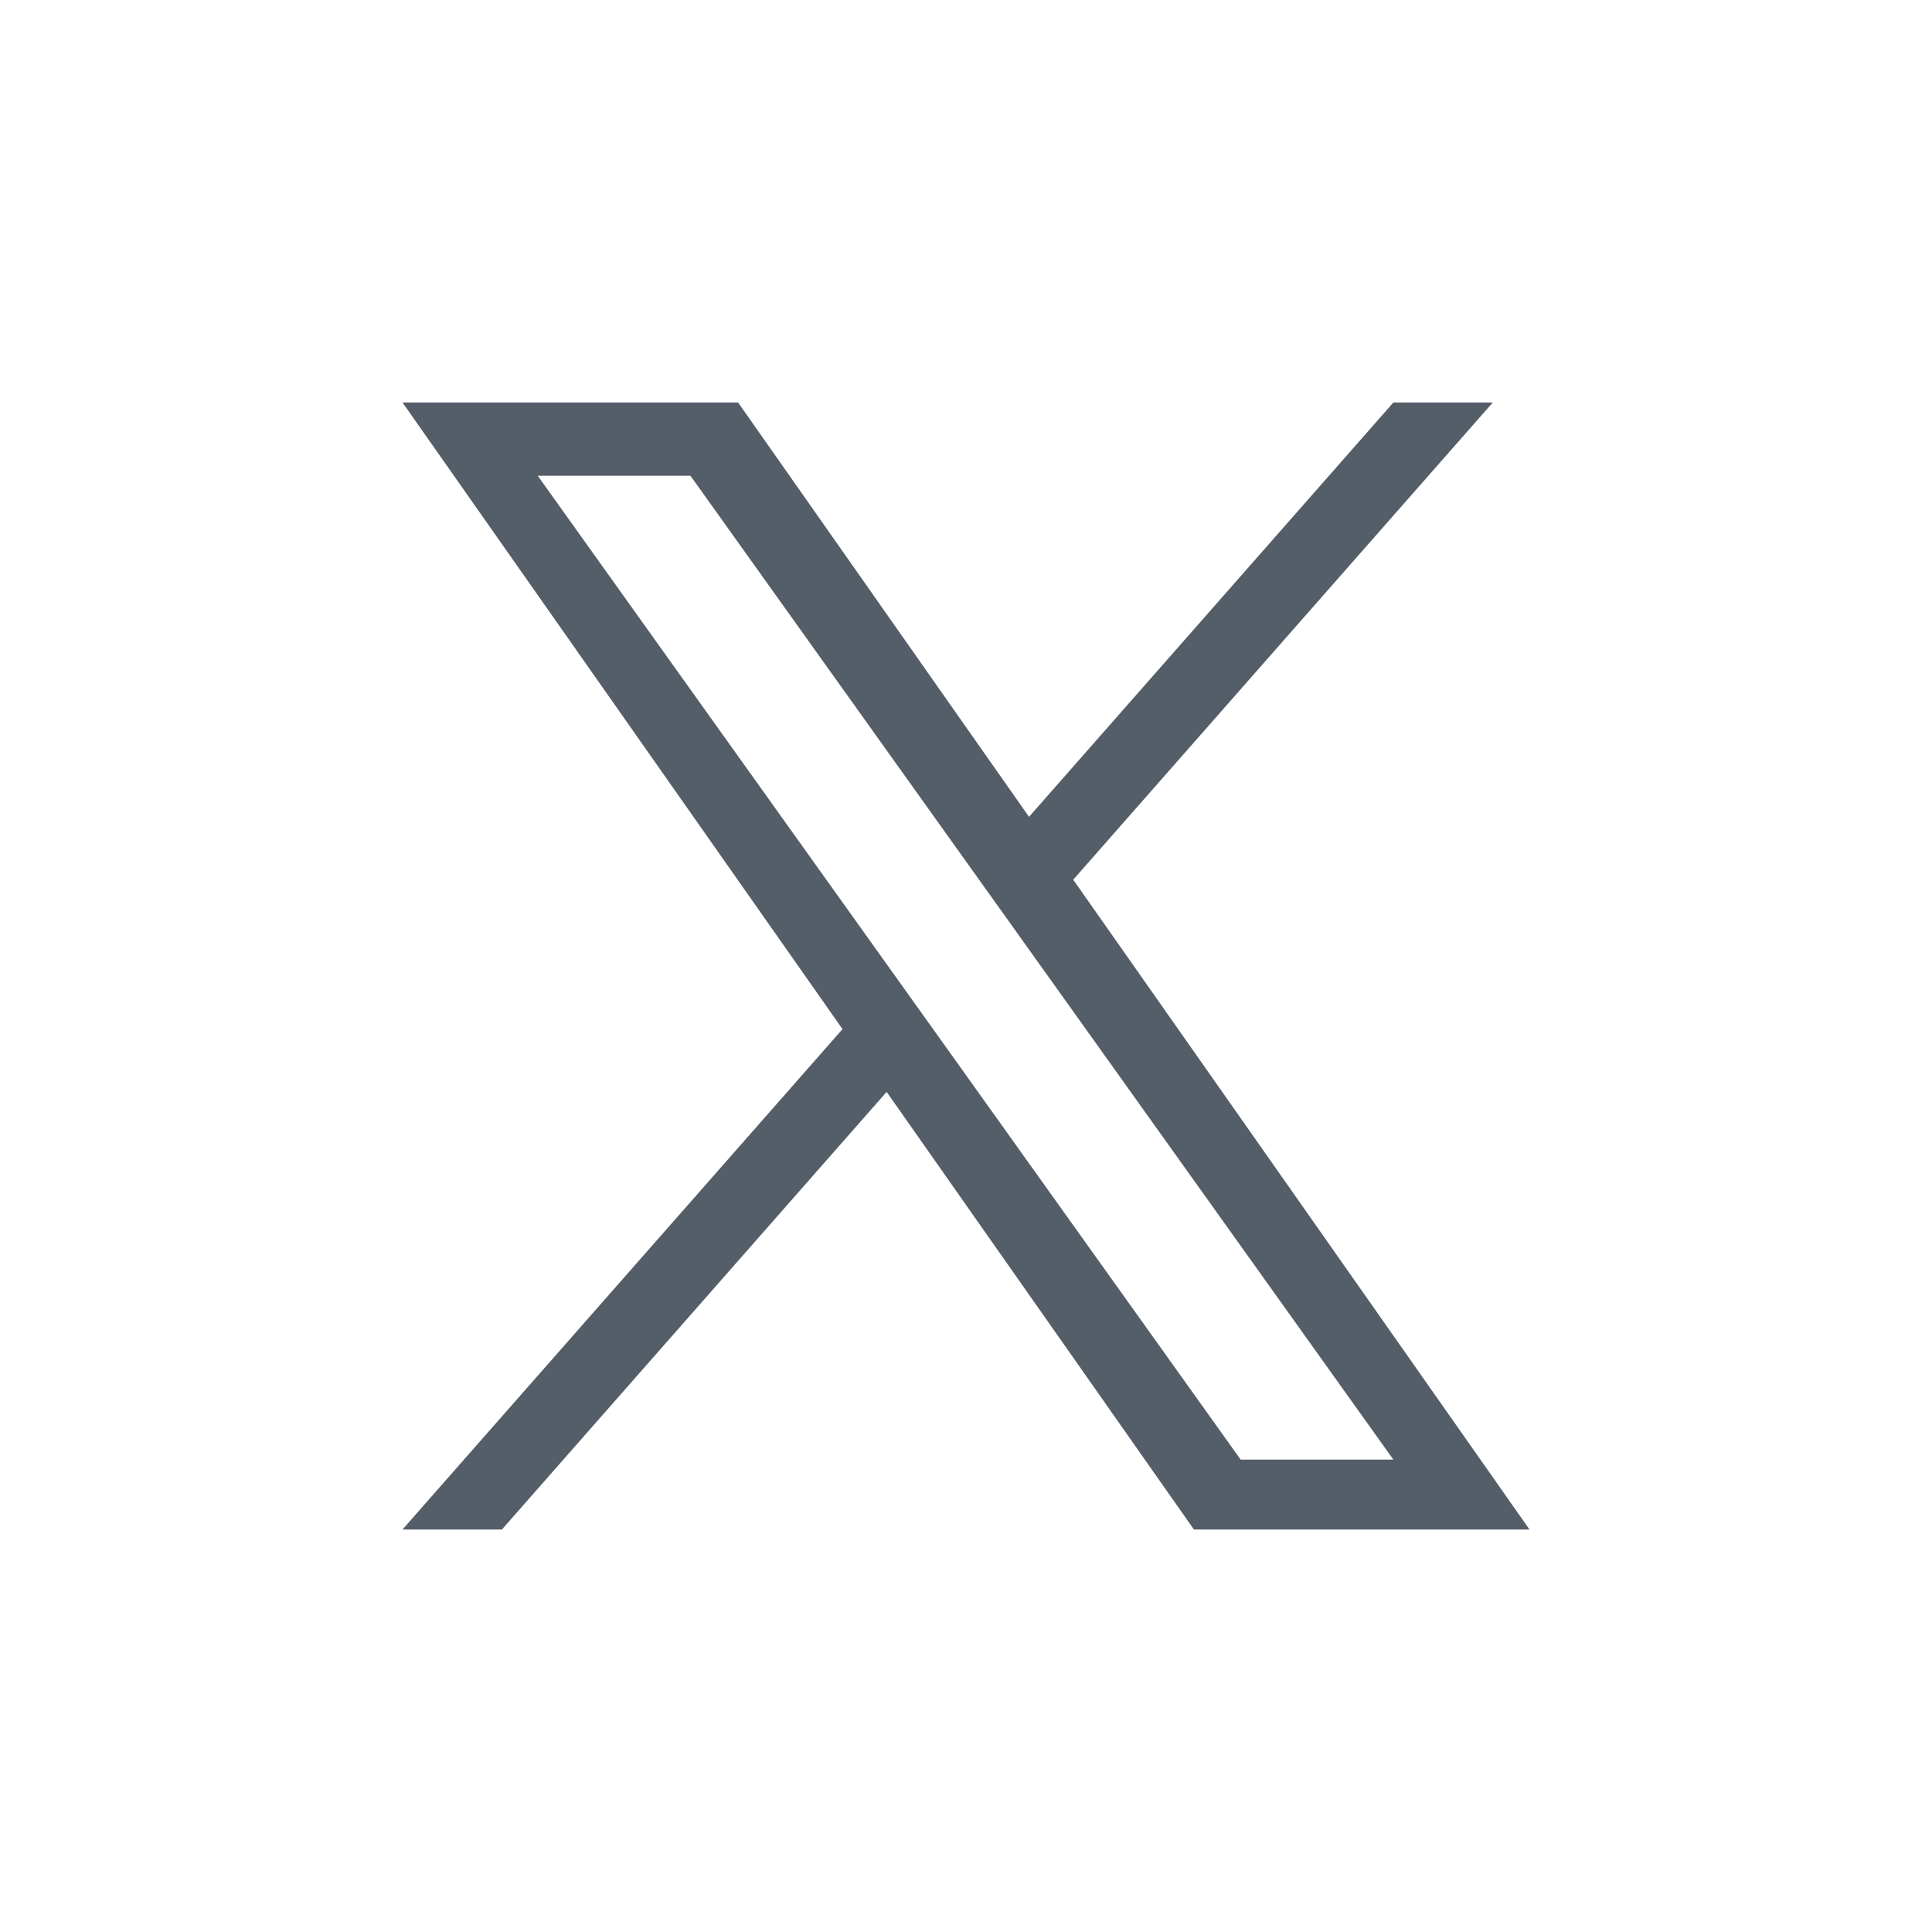
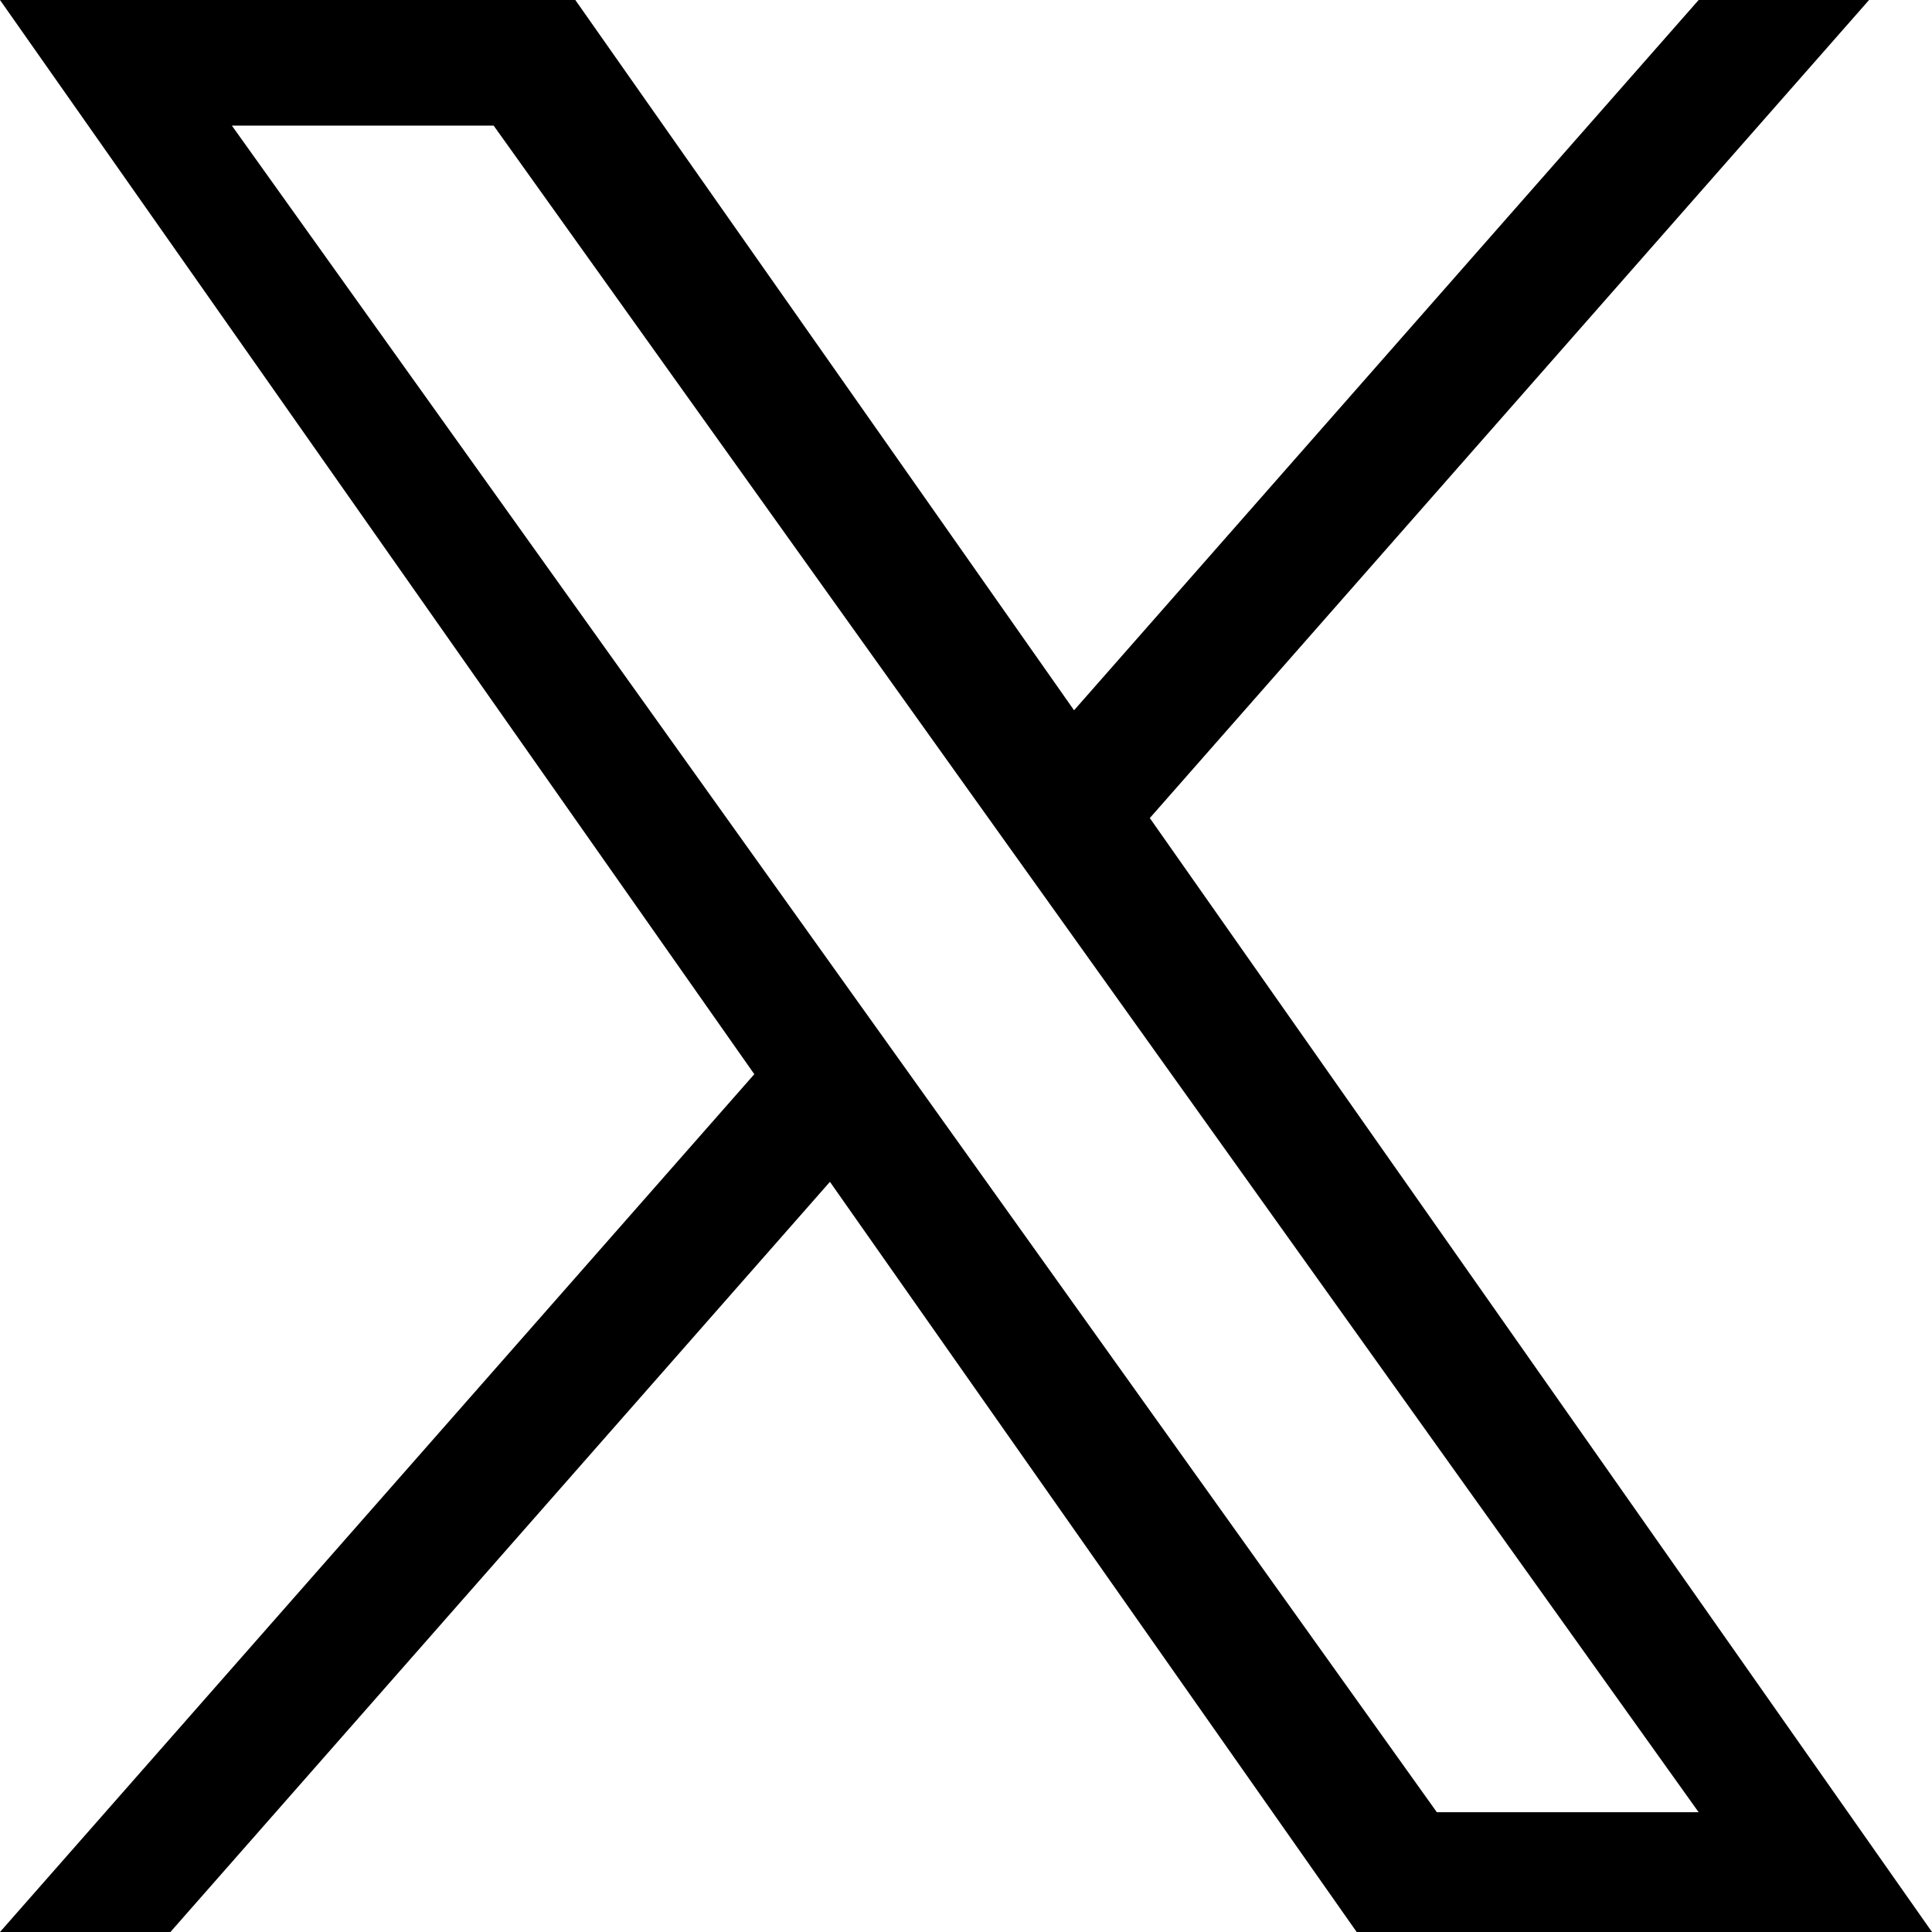
- <svg xmlns="http://www.w3.org/2000/svg" width="24" height="24" viewBox="0 0 24 24" fill="none">
-   <path d="M13.332 10.928L18.544 5H17.309L12.783 10.147L9.169 5H5L10.466 12.784L5 19H6.235L11.014 13.564L14.831 19H19L13.332 10.928H13.332ZM11.64 12.852L11.086 12.077L6.68 5.91H8.577L12.133 10.887L12.687 11.662L17.309 18.132H15.412L11.64 12.852V12.852Z" fill="#545E68" />
+ <svg xmlns="http://www.w3.org/2000/svg" viewBox="0 0 14 14" fill="none">
+   <path d="M8.332 5.928L13.544 0H12.309L7.783 5.147L4.169 0H0L5.466 7.784L0 14H1.235L6.014 8.564L9.831 14H14L8.332 5.928H8.332ZM6.64 7.852L6.086 7.077L1.68 0.91H3.577L7.133 5.887L7.687 6.662L12.309 13.132H10.412L6.64 7.852V7.852Z" fill="currentColor" />
</svg>
